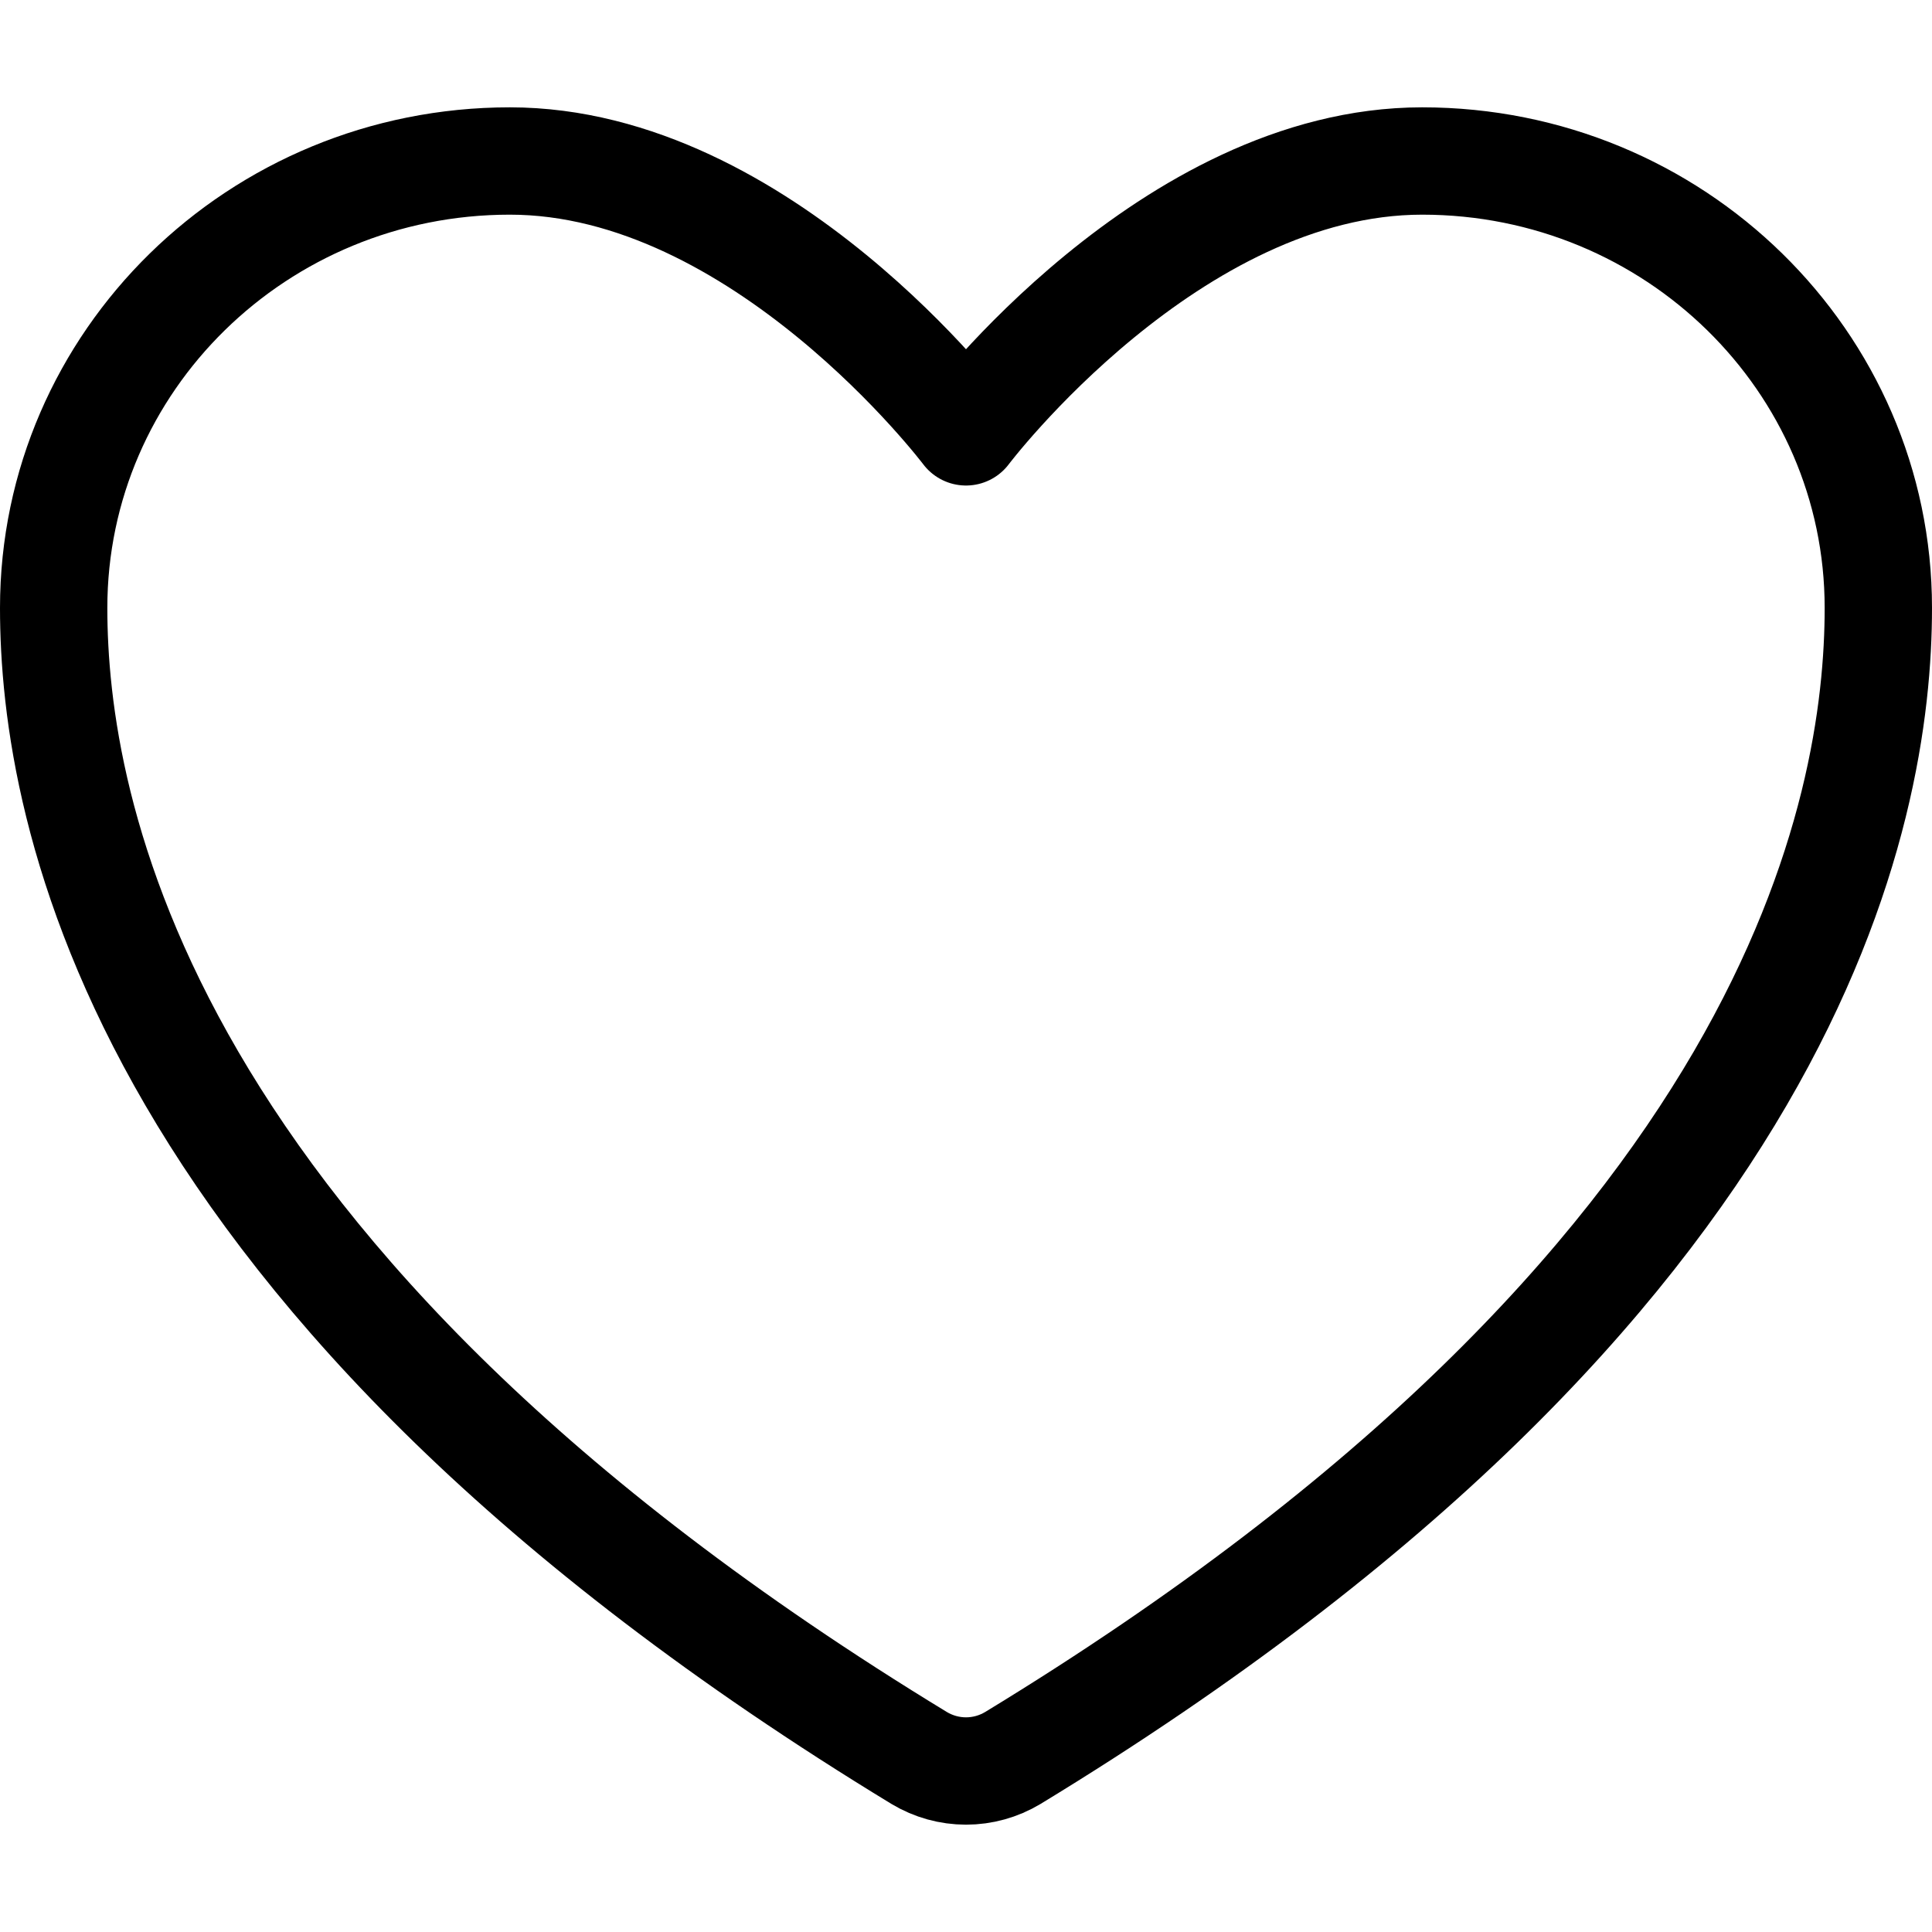
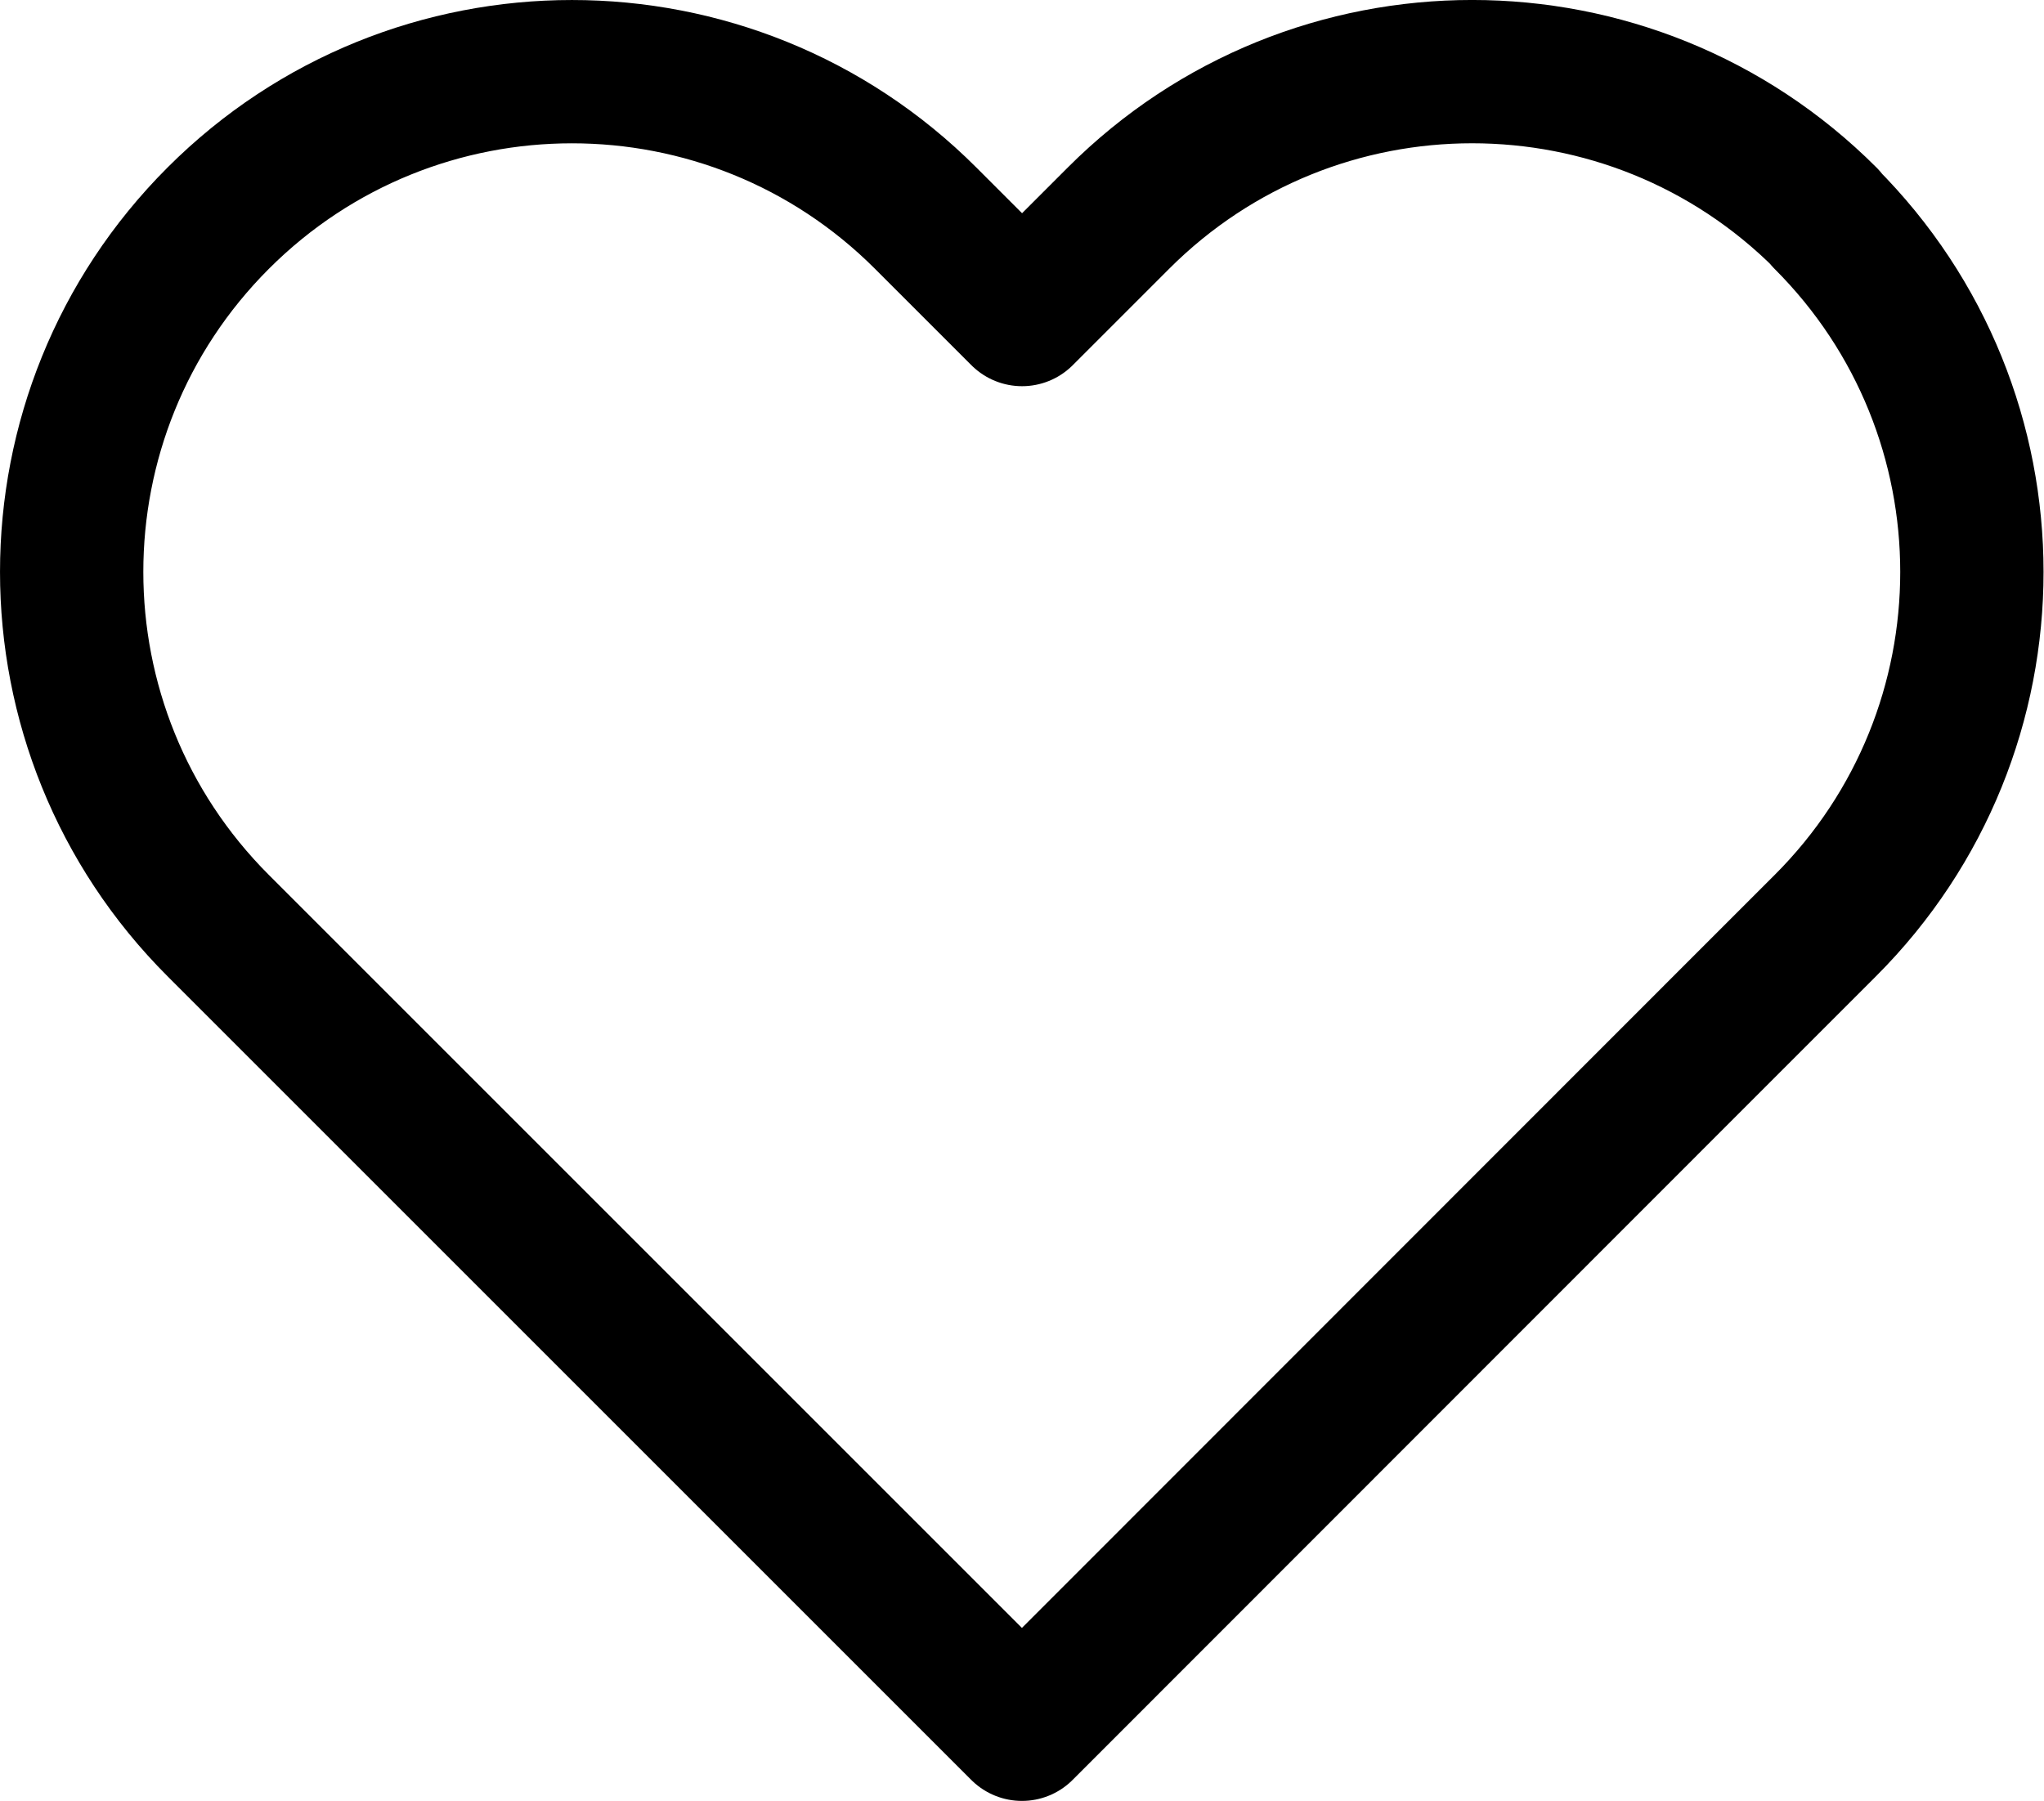
- <svg xmlns="http://www.w3.org/2000/svg" width="36" height="36" viewBox="0 0 36 36" fill="none">
-   <path d="M9.5 3C4.806 3 1 6.728 1 11.327C1 15.04 2.487 23.851 17.13 32.759C17.392 32.916 17.693 33 18 33C18.307 33 18.608 32.916 18.87 32.759C33.513 23.851 35 15.04 35 11.327C35 6.728 31.194 3 26.5 3C21.806 3 18 8.047 18 8.047C18 8.047 14.194 3 9.5 3Z" stroke="black" stroke-width="2" stroke-linecap="round" stroke-linejoin="round" />
+ <svg xmlns="http://www.w3.org/2000/svg" width="17.115" height="15.081" viewBox="0 0 17.115 15.081">
+   <path id="Icon_feather-heart" data-name="Icon feather-heart" d="M17.011,5.724a4.187,4.187,0,0,0-5.923,0l-.807.807-.807-.807A4.188,4.188,0,1,0,3.55,11.648l.807.807,5.923,5.923L16.2,12.455l.807-.807a4.187,4.187,0,0,0,0-5.923Z" transform="translate(-1.723 -3.897)" fill="none" stroke="#000" stroke-linecap="round" stroke-linejoin="round" stroke-width="1.2" />
</svg>
